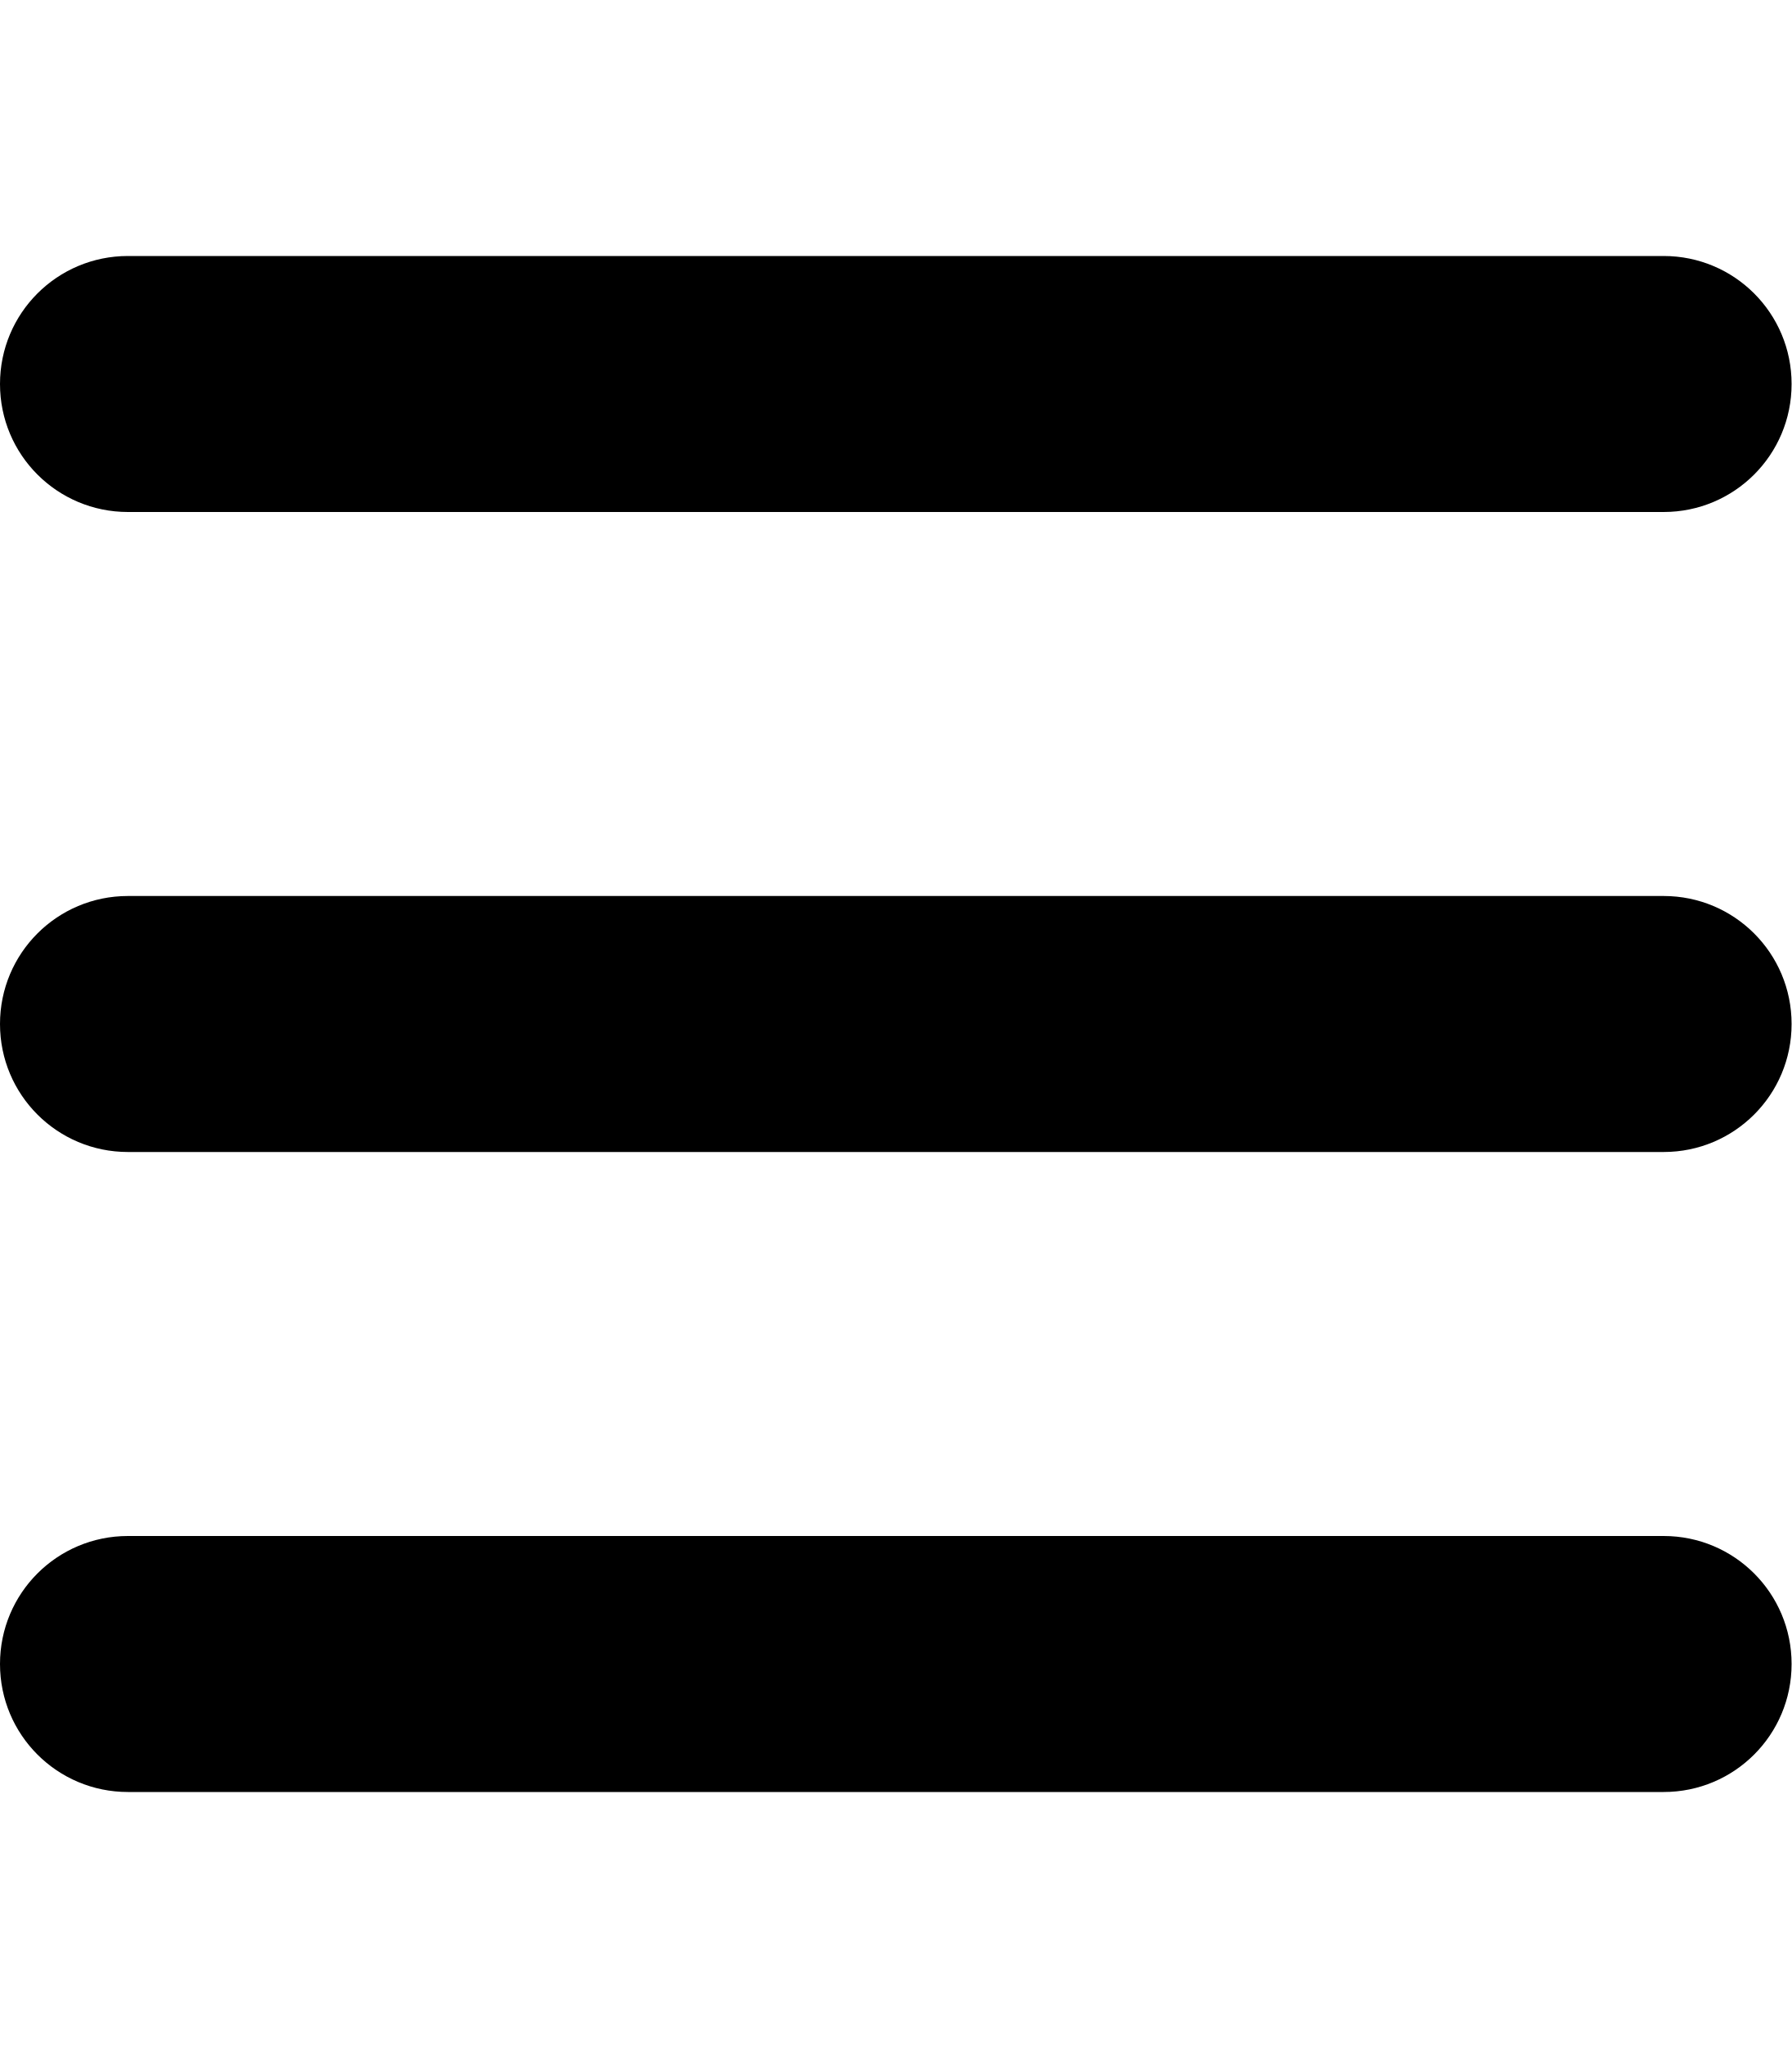
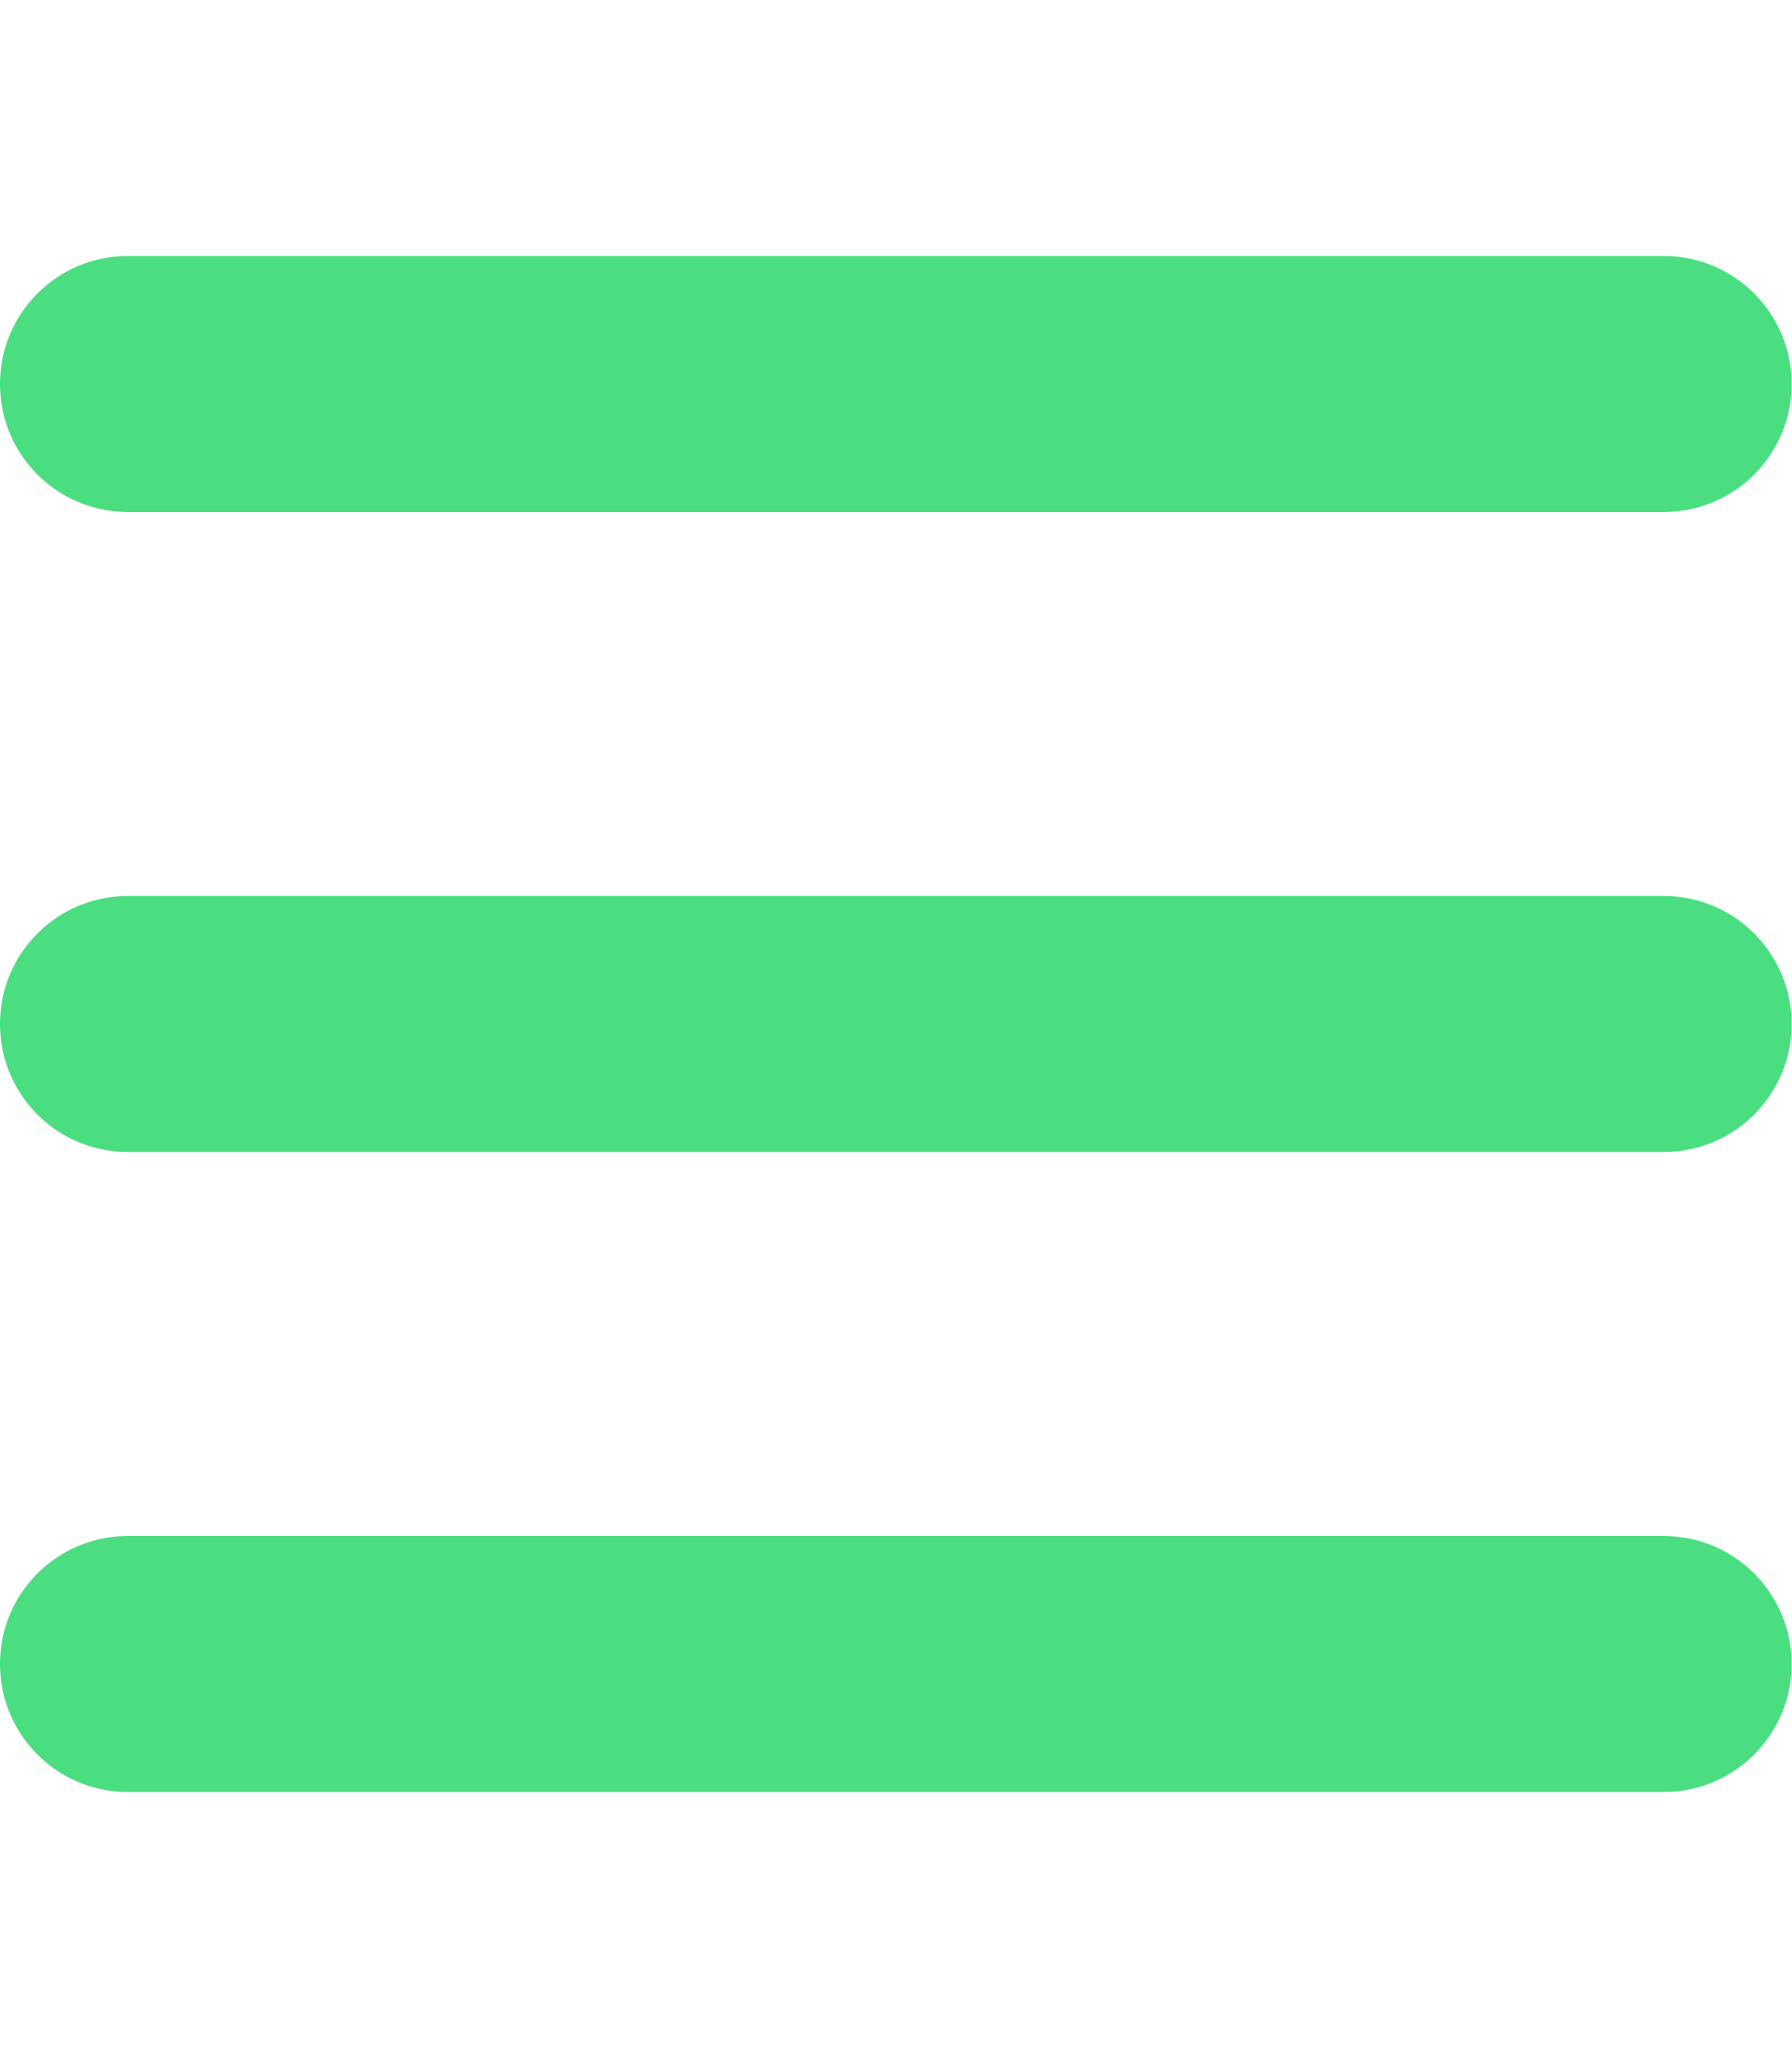
- <svg xmlns="http://www.w3.org/2000/svg" viewBox="0 0 448 512">
+ <svg xmlns="http://www.w3.org/2000/svg" fill="#4ADE80" viewBox="0 0 448 512">
  <path d="M0 96C0 78.3 14.3 64 32 64H416c17.7 0 32 14.3 32 32s-14.3 32-32 32H32C14.3 128 0 113.7 0 96zM0 256c0-17.7 14.3-32 32-32H416c17.7 0 32 14.3 32 32s-14.3 32-32 32H32c-17.7 0-32-14.3-32-32zM448 416c0 17.7-14.3 32-32 32H32c-17.7 0-32-14.3-32-32s14.3-32 32-32H416c17.7 0 32 14.3 32 32z" />
</svg>
